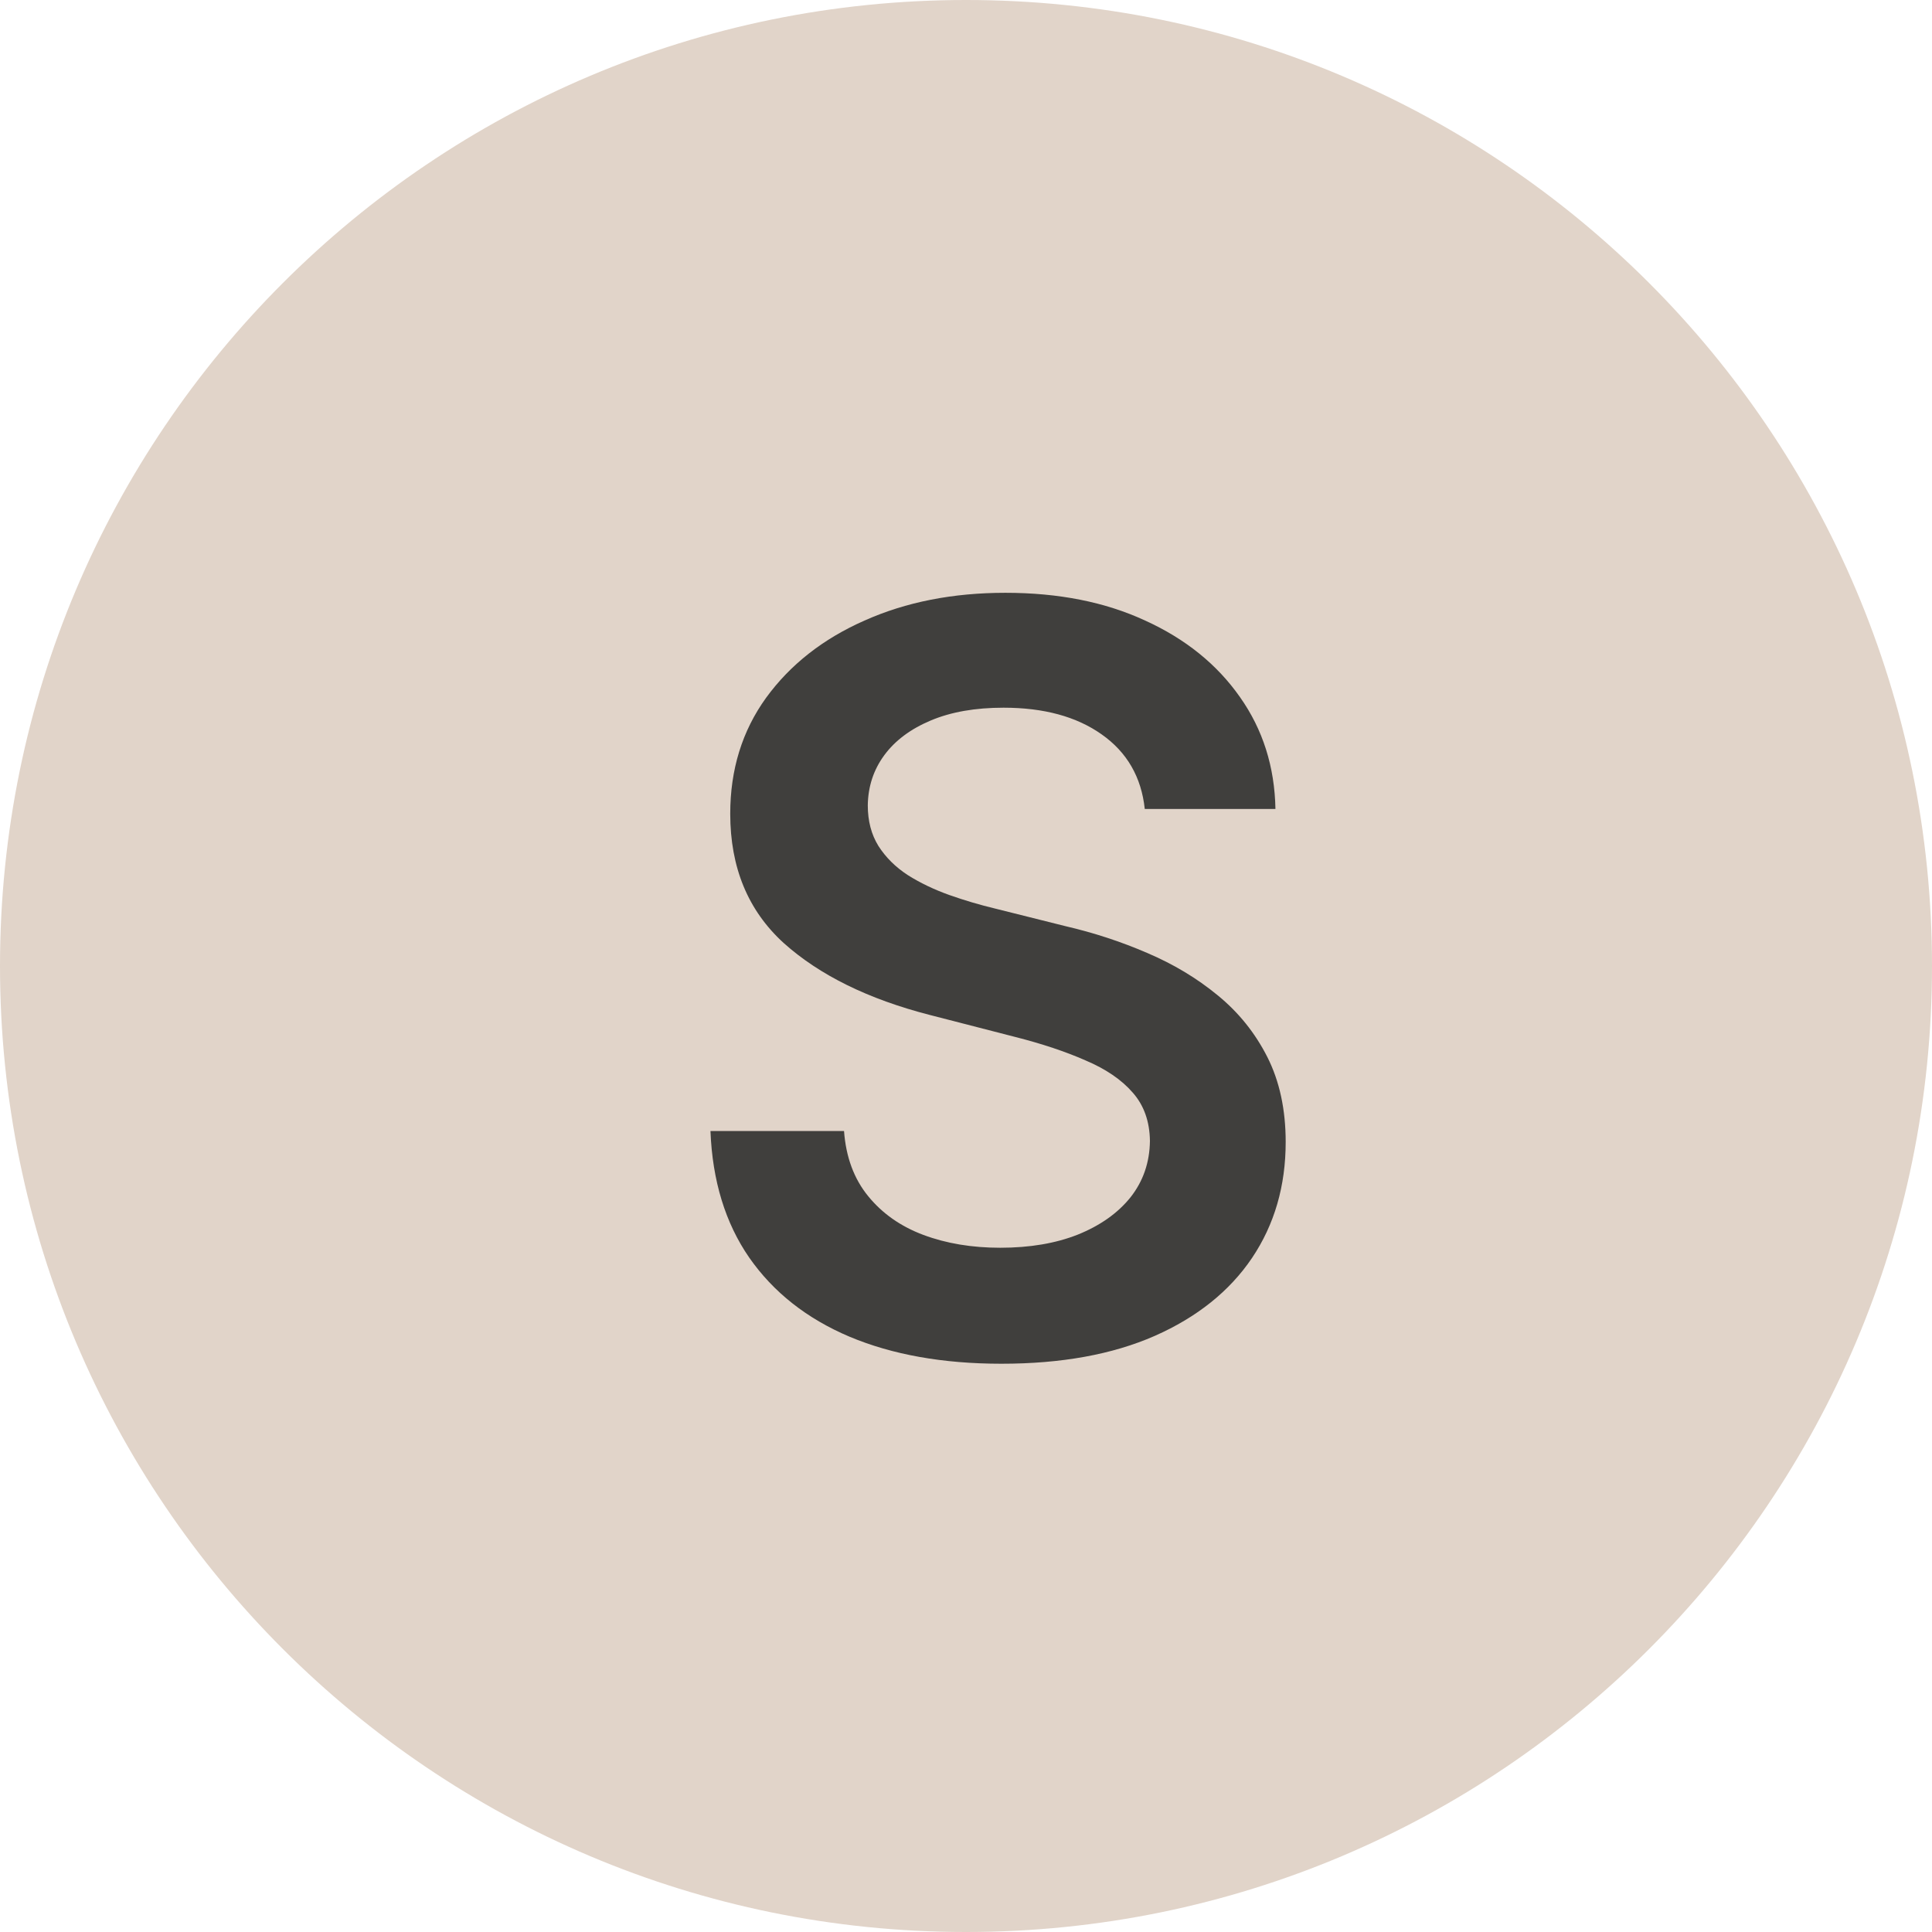
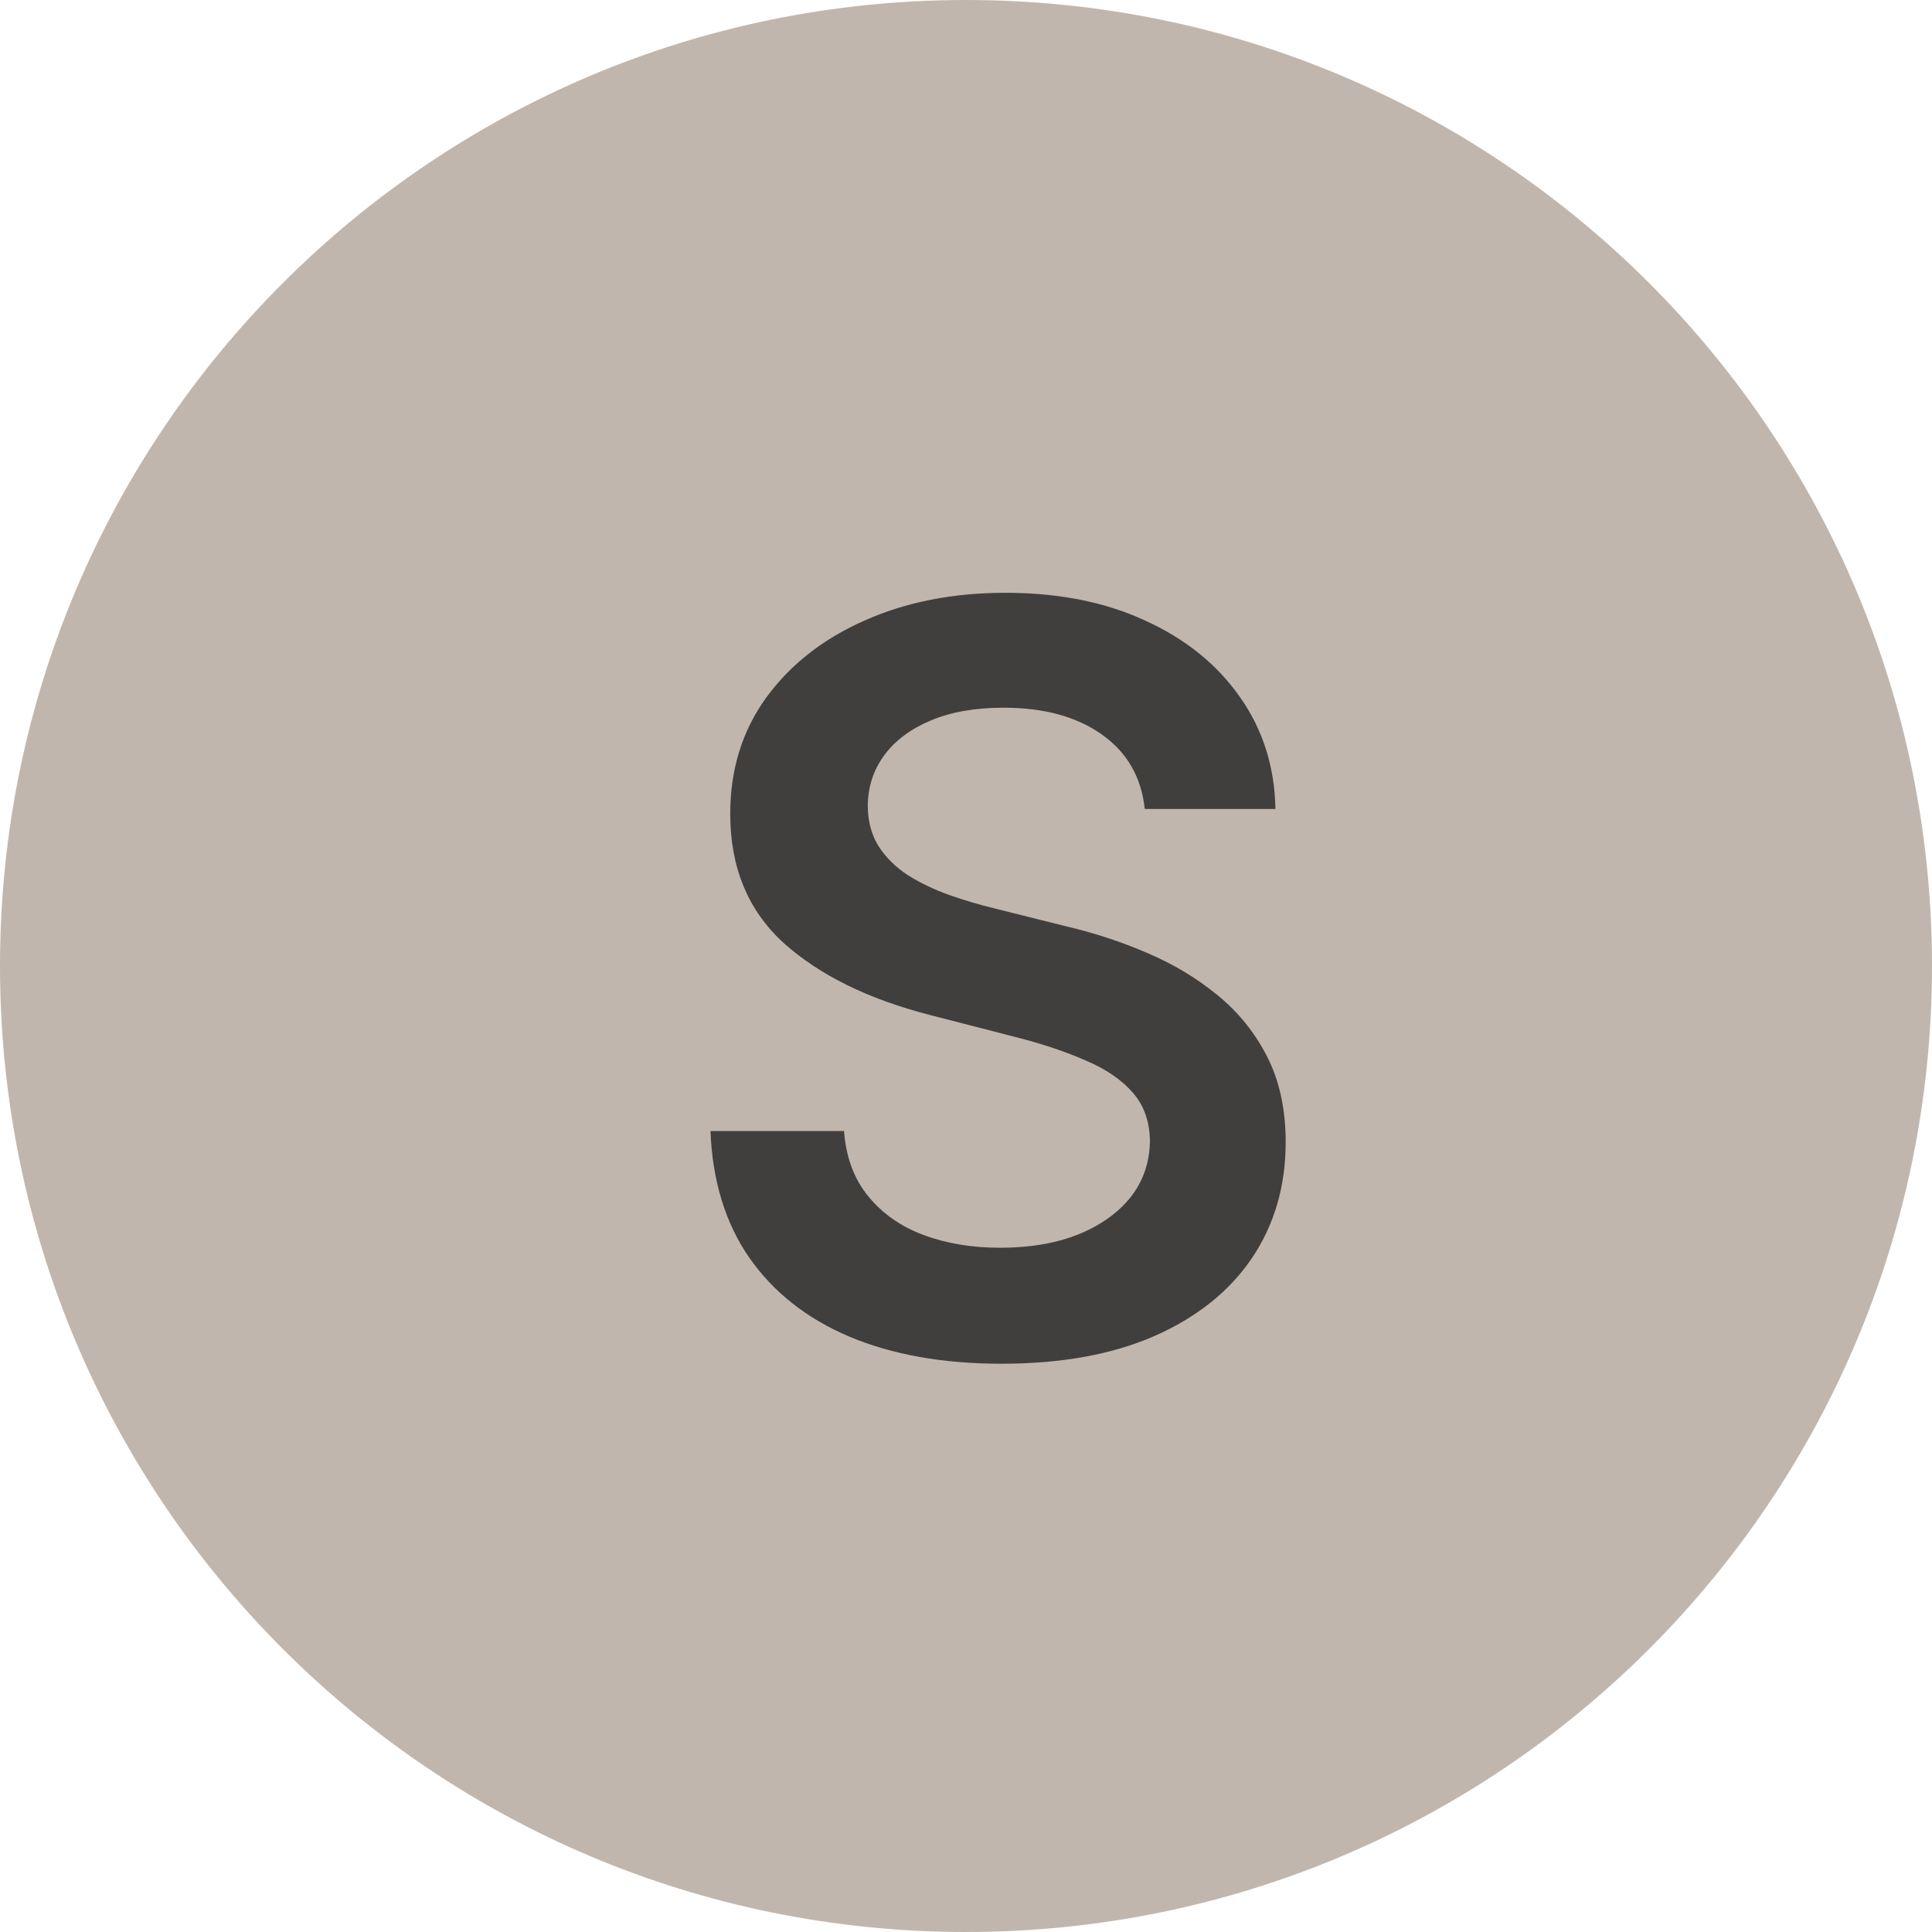
<svg xmlns="http://www.w3.org/2000/svg" width="30" height="30" viewBox="0 0 30 30" fill="none">
-   <rect width="30" height="30" rx="15" fill="#E1D4C9" />
+   <rect width="30" height="30" rx="15" fill="#C1B6AD" />
  <path d="M17.776 12.562C17.723 12.066 17.5 11.68 17.106 11.403C16.716 11.127 16.208 10.989 15.583 10.989C15.144 10.989 14.767 11.055 14.452 11.188C14.138 11.32 13.898 11.5 13.731 11.727C13.564 11.954 13.479 12.214 13.475 12.506C13.475 12.748 13.53 12.958 13.64 13.136C13.754 13.314 13.907 13.466 14.1 13.591C14.293 13.712 14.507 13.814 14.742 13.898C14.977 13.981 15.214 14.051 15.452 14.108L16.543 14.381C16.983 14.483 17.405 14.621 17.81 14.796C18.22 14.97 18.585 15.189 18.907 15.454C19.233 15.72 19.49 16.04 19.68 16.415C19.869 16.79 19.964 17.229 19.964 17.733C19.964 18.415 19.79 19.015 19.441 19.534C19.093 20.049 18.589 20.453 17.93 20.744C17.274 21.032 16.481 21.176 15.549 21.176C14.644 21.176 13.858 21.036 13.191 20.756C12.528 20.475 12.009 20.066 11.634 19.528C11.263 18.991 11.062 18.335 11.032 17.562H13.106C13.136 17.968 13.261 18.305 13.481 18.574C13.7 18.843 13.986 19.044 14.339 19.176C14.695 19.309 15.093 19.375 15.532 19.375C15.99 19.375 16.392 19.307 16.736 19.171C17.085 19.03 17.358 18.837 17.555 18.591C17.752 18.341 17.852 18.049 17.856 17.716C17.852 17.413 17.763 17.163 17.589 16.966C17.415 16.765 17.17 16.599 16.856 16.466C16.545 16.329 16.182 16.208 15.765 16.102L14.441 15.761C13.483 15.515 12.725 15.142 12.168 14.642C11.615 14.138 11.339 13.47 11.339 12.636C11.339 11.951 11.524 11.35 11.896 10.835C12.271 10.32 12.78 9.92 13.424 9.636C14.068 9.348 14.797 9.205 15.611 9.205C16.437 9.205 17.161 9.348 17.782 9.636C18.407 9.92 18.898 10.316 19.254 10.824C19.61 11.328 19.793 11.907 19.805 12.562H17.776Z" fill="#403F3D" />
</svg>
